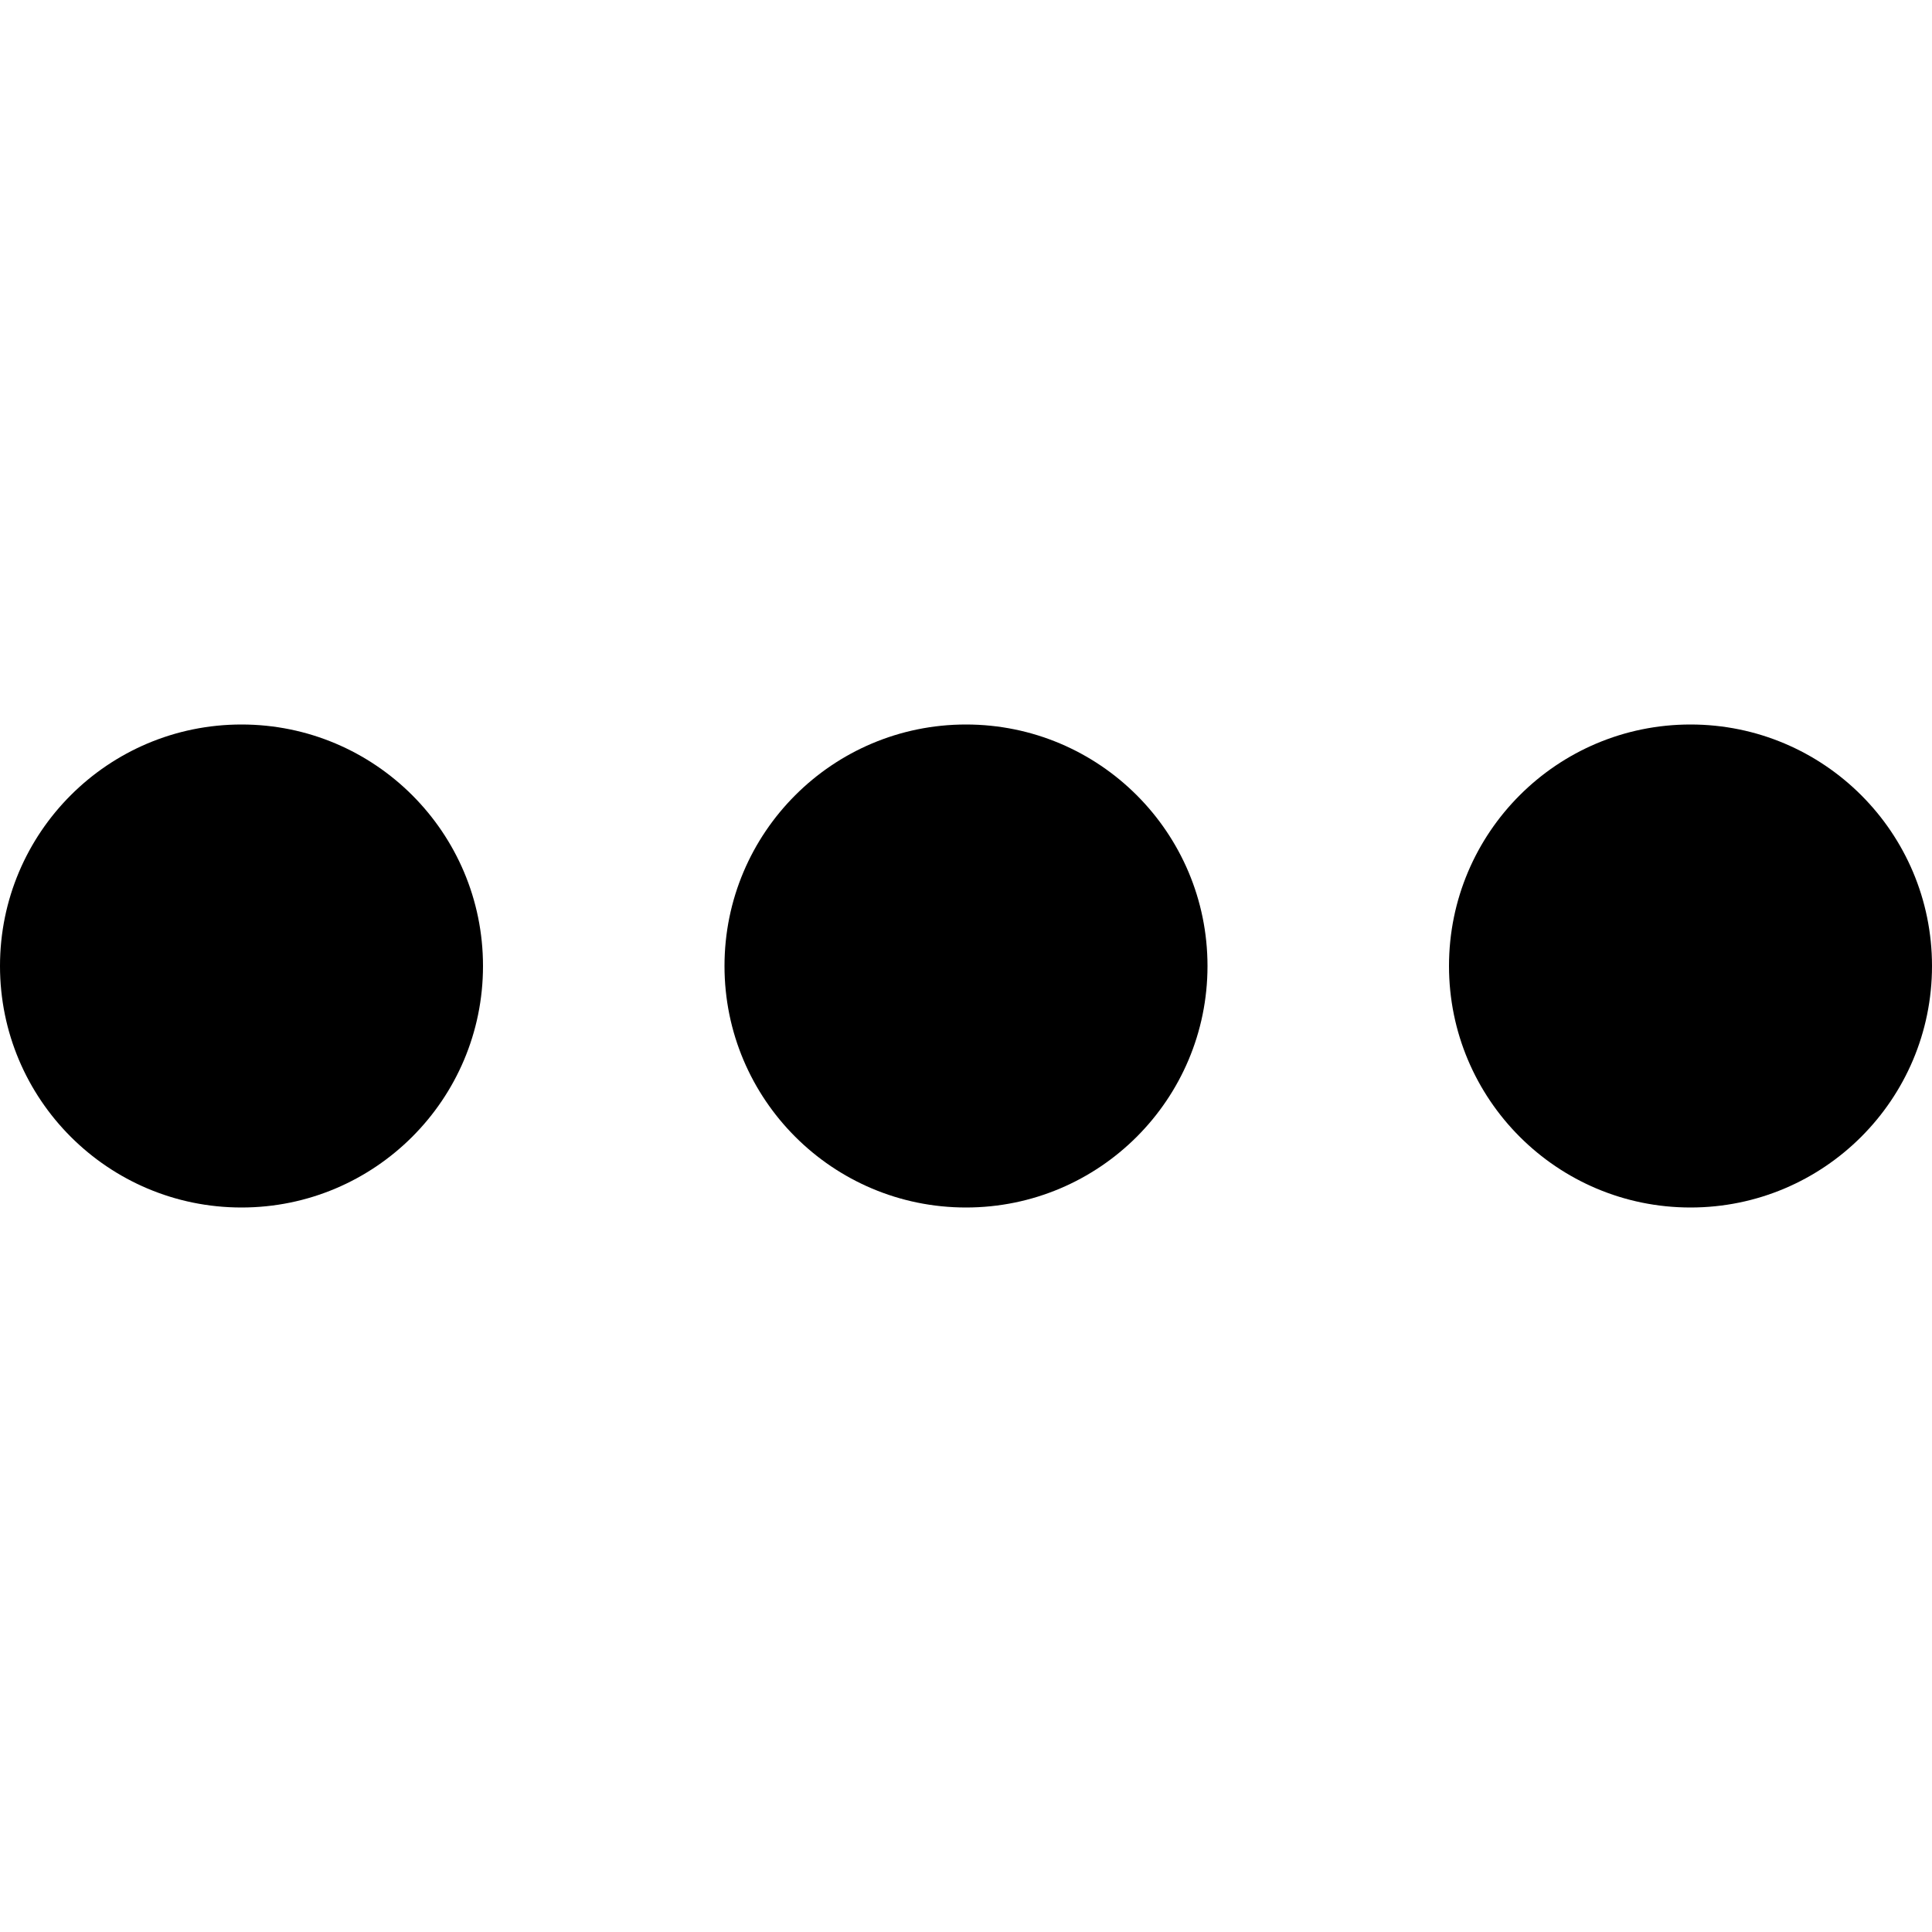
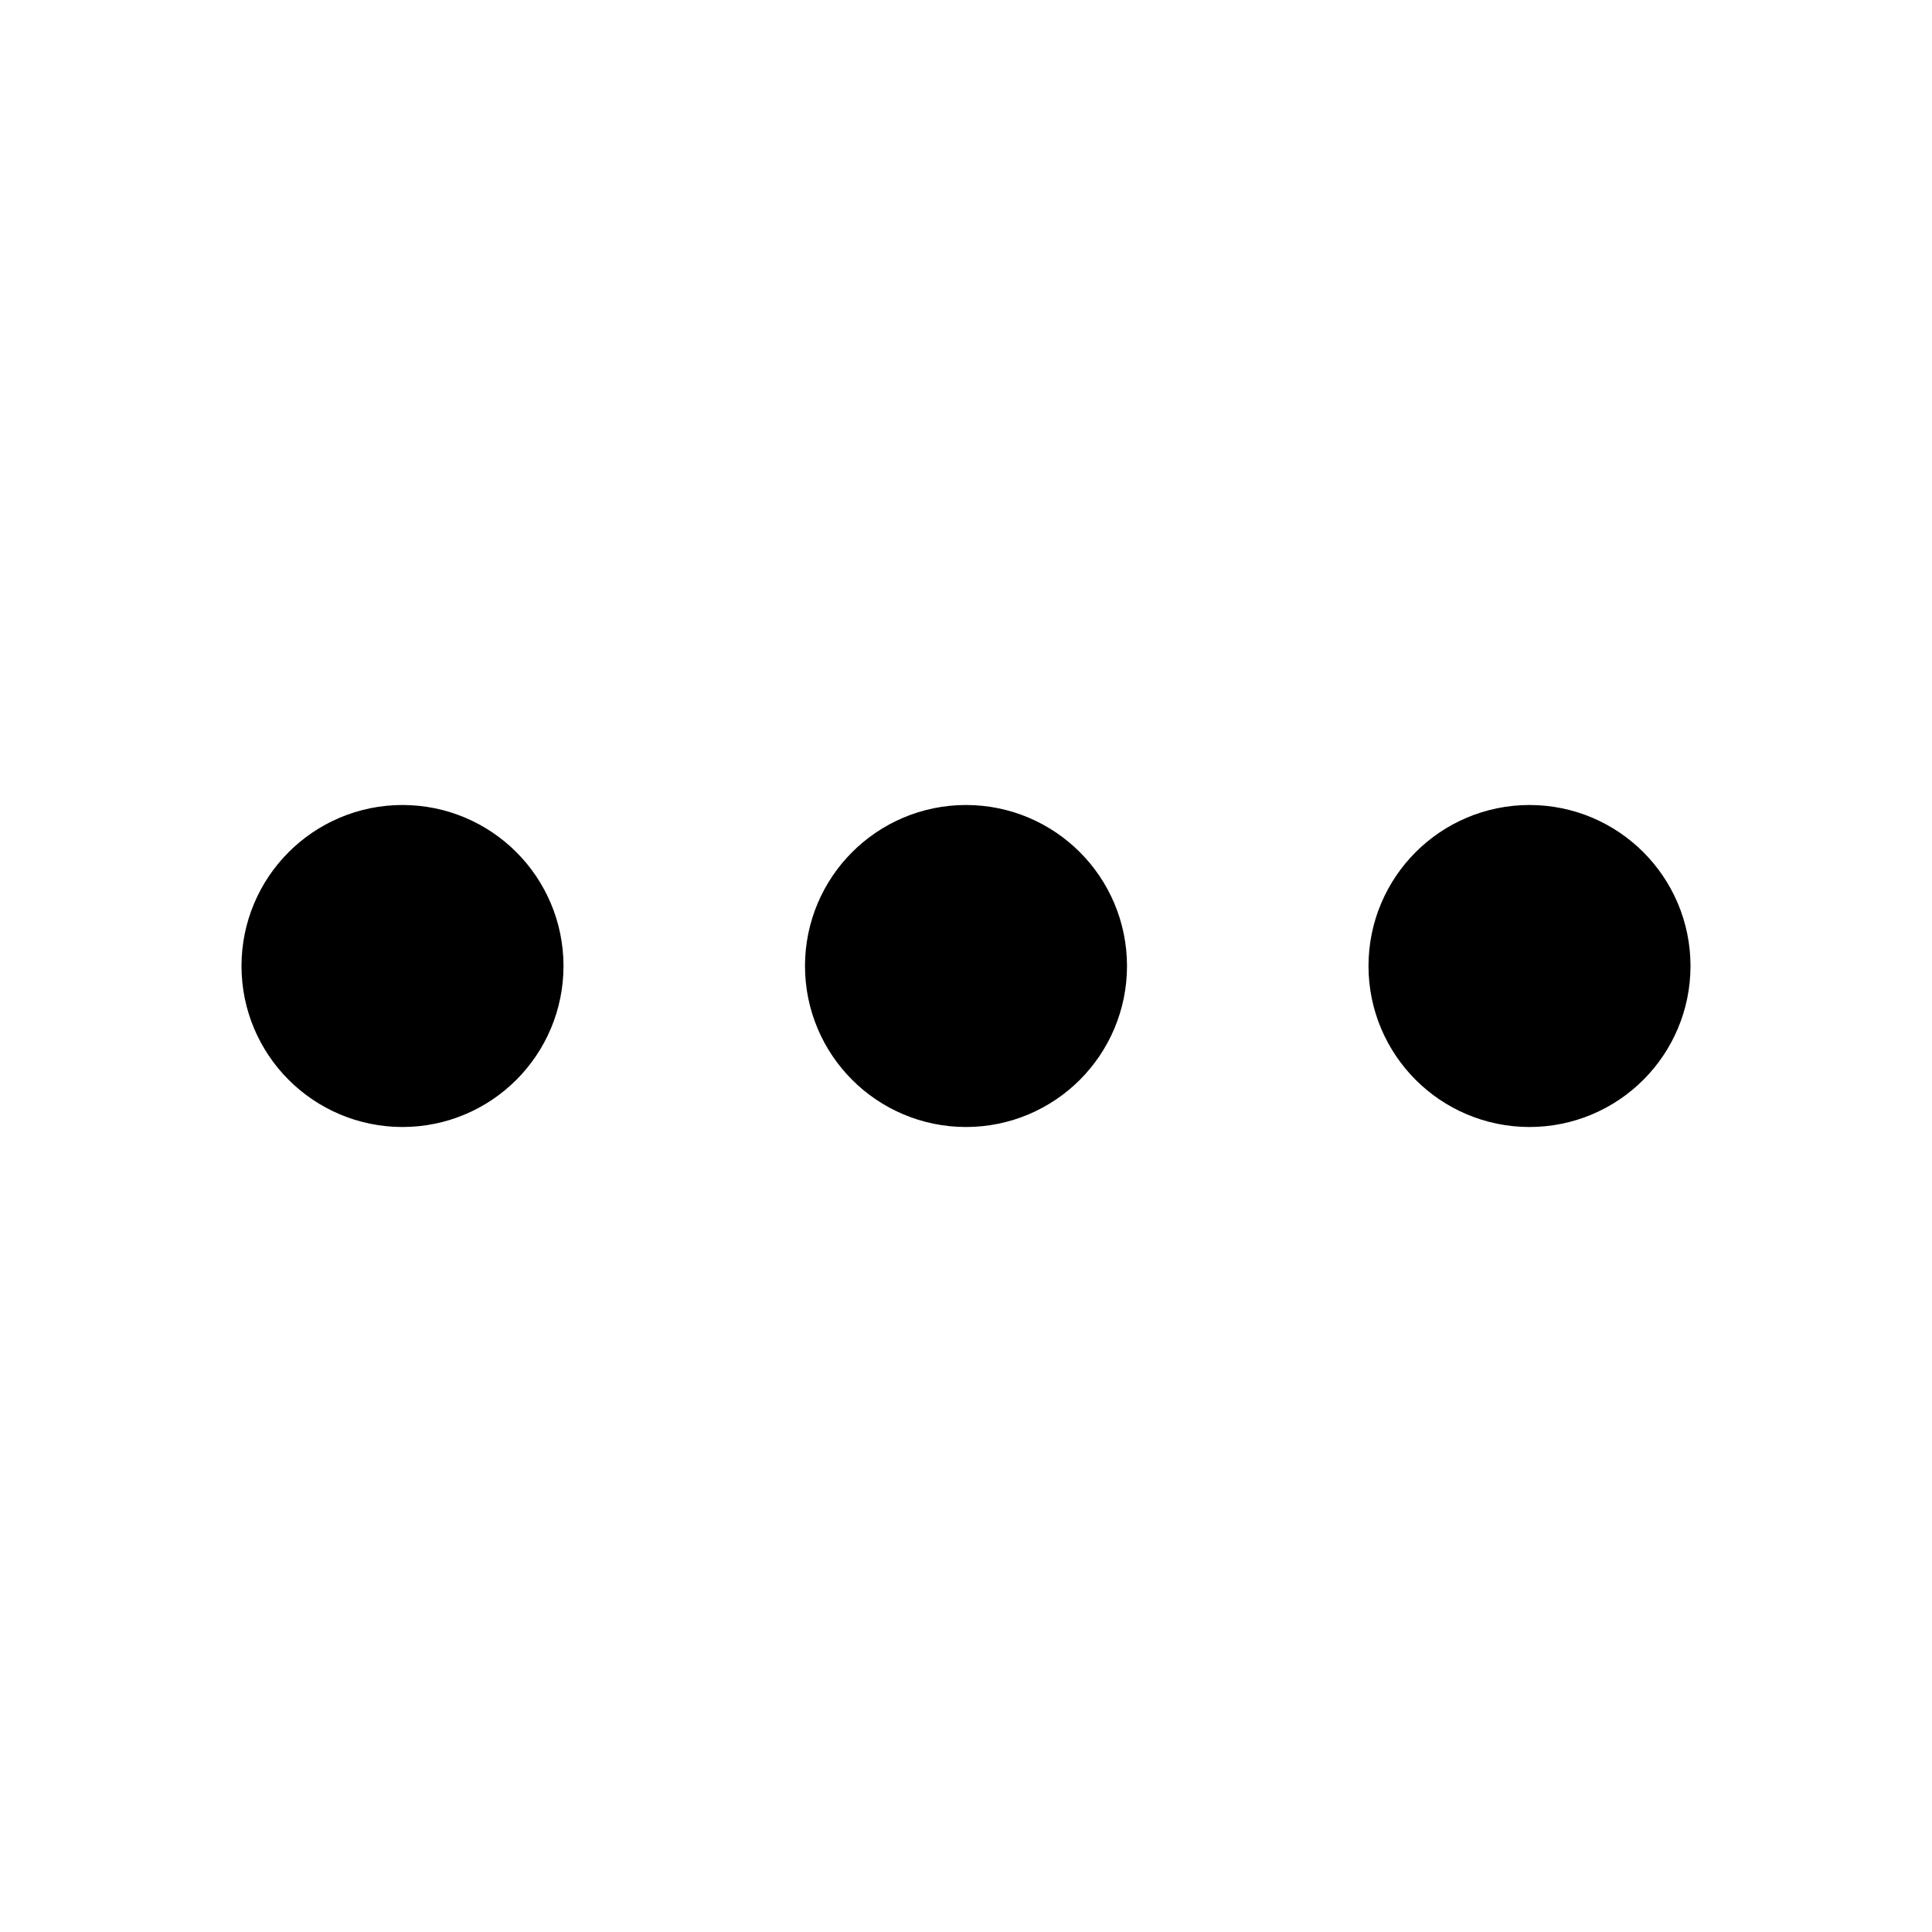
- <svg xmlns="http://www.w3.org/2000/svg" class="board-options-icon" viewBox="0 0 16 16" width="16" height="16" aria-hidden="true">
-   <path fill="currentColor" d="M2 6a2 2 0 1 0 0 4a2 2 0 0 0 0-4zM8 6a2 2 0 1 0 0 4a2 2 0 0 0 0-4zM14       6a2 2 0 1 0 0 4a2 2 0 0 0 0-4z" />
+ <svg xmlns="http://www.w3.org/2000/svg" width="24" height="24" viewBox="0 0 24 24" stroke="currentColor" stroke-width="2" stroke-linecap="round" stroke-linejoin="round" fill="currentColor" class="board-options-icon">
+   <path stroke="none" d="M0 0h24v24H0z" fill="none" />
+   <path d="M5 12m-1 0a1 1 0 1 0 2 0a1 1 0 1 0 -2 0" />
+   <path d="M12 12m-1 0a1 1 0 1 0 2 0a1 1 0 1 0 -2 0" />
+   <path d="M19 12m-1 0a1 1 0 1 0 2 0a1 1 0 1 0 -2 0" />
</svg>
